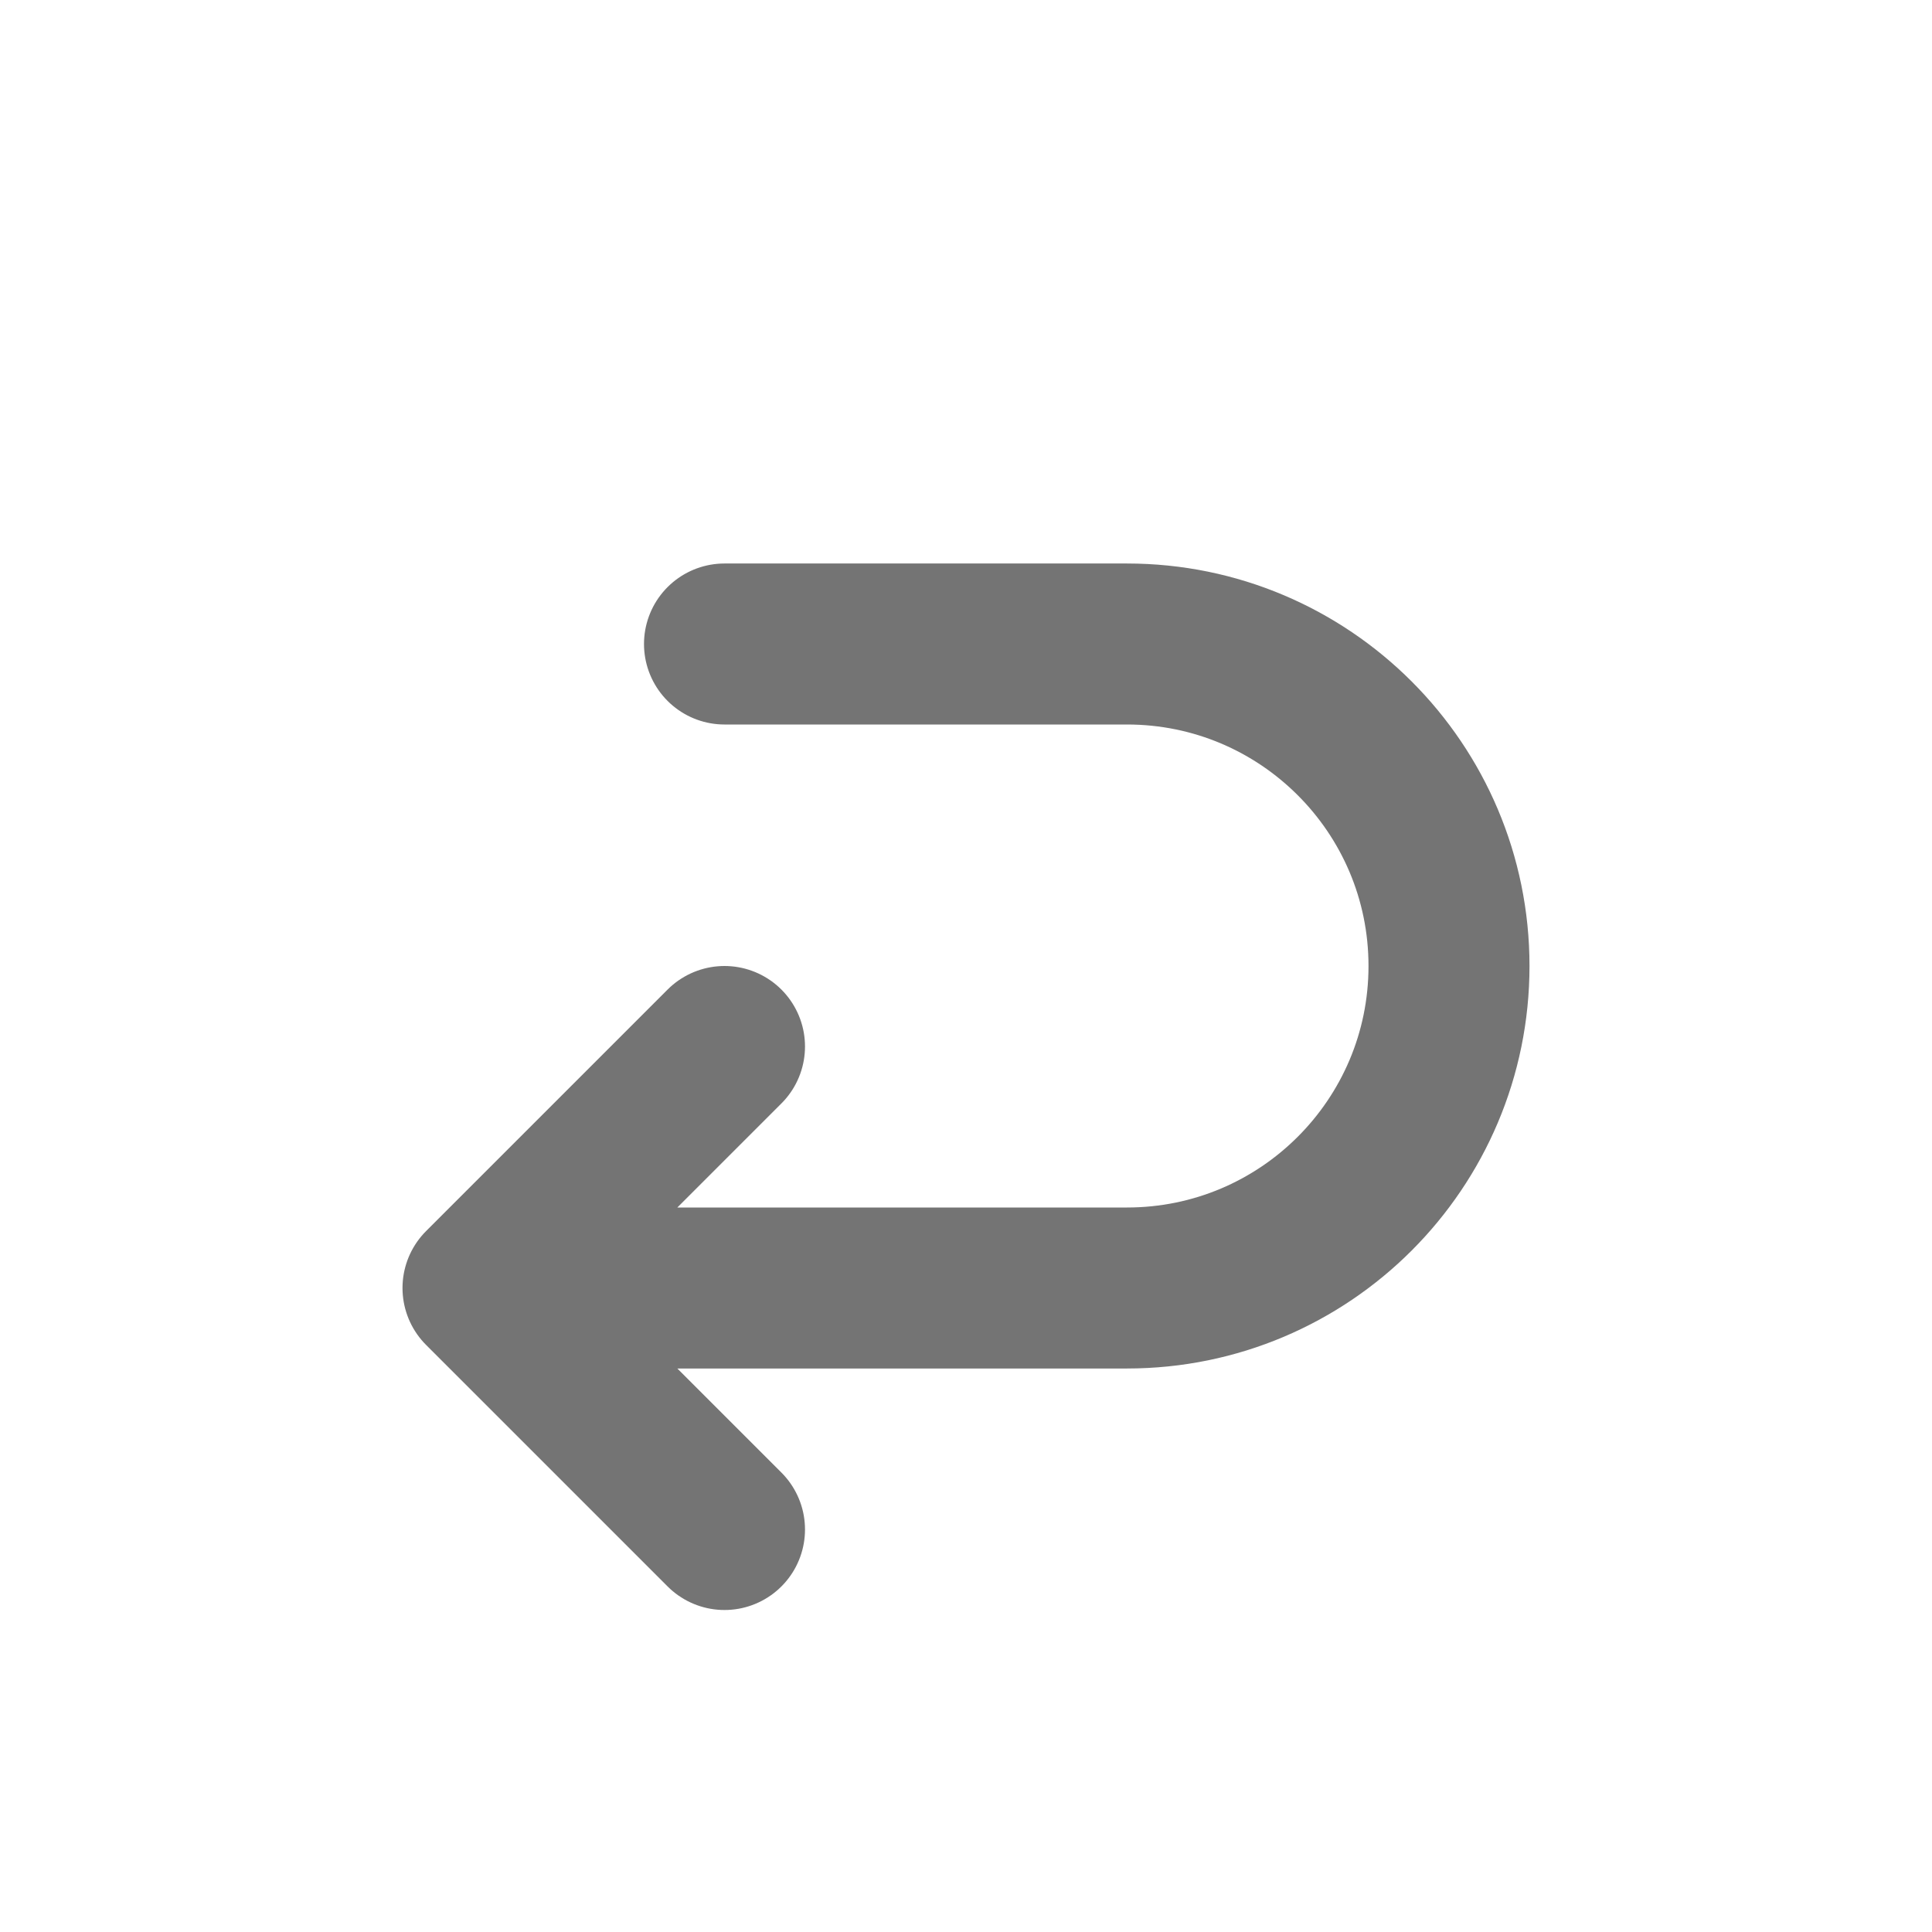
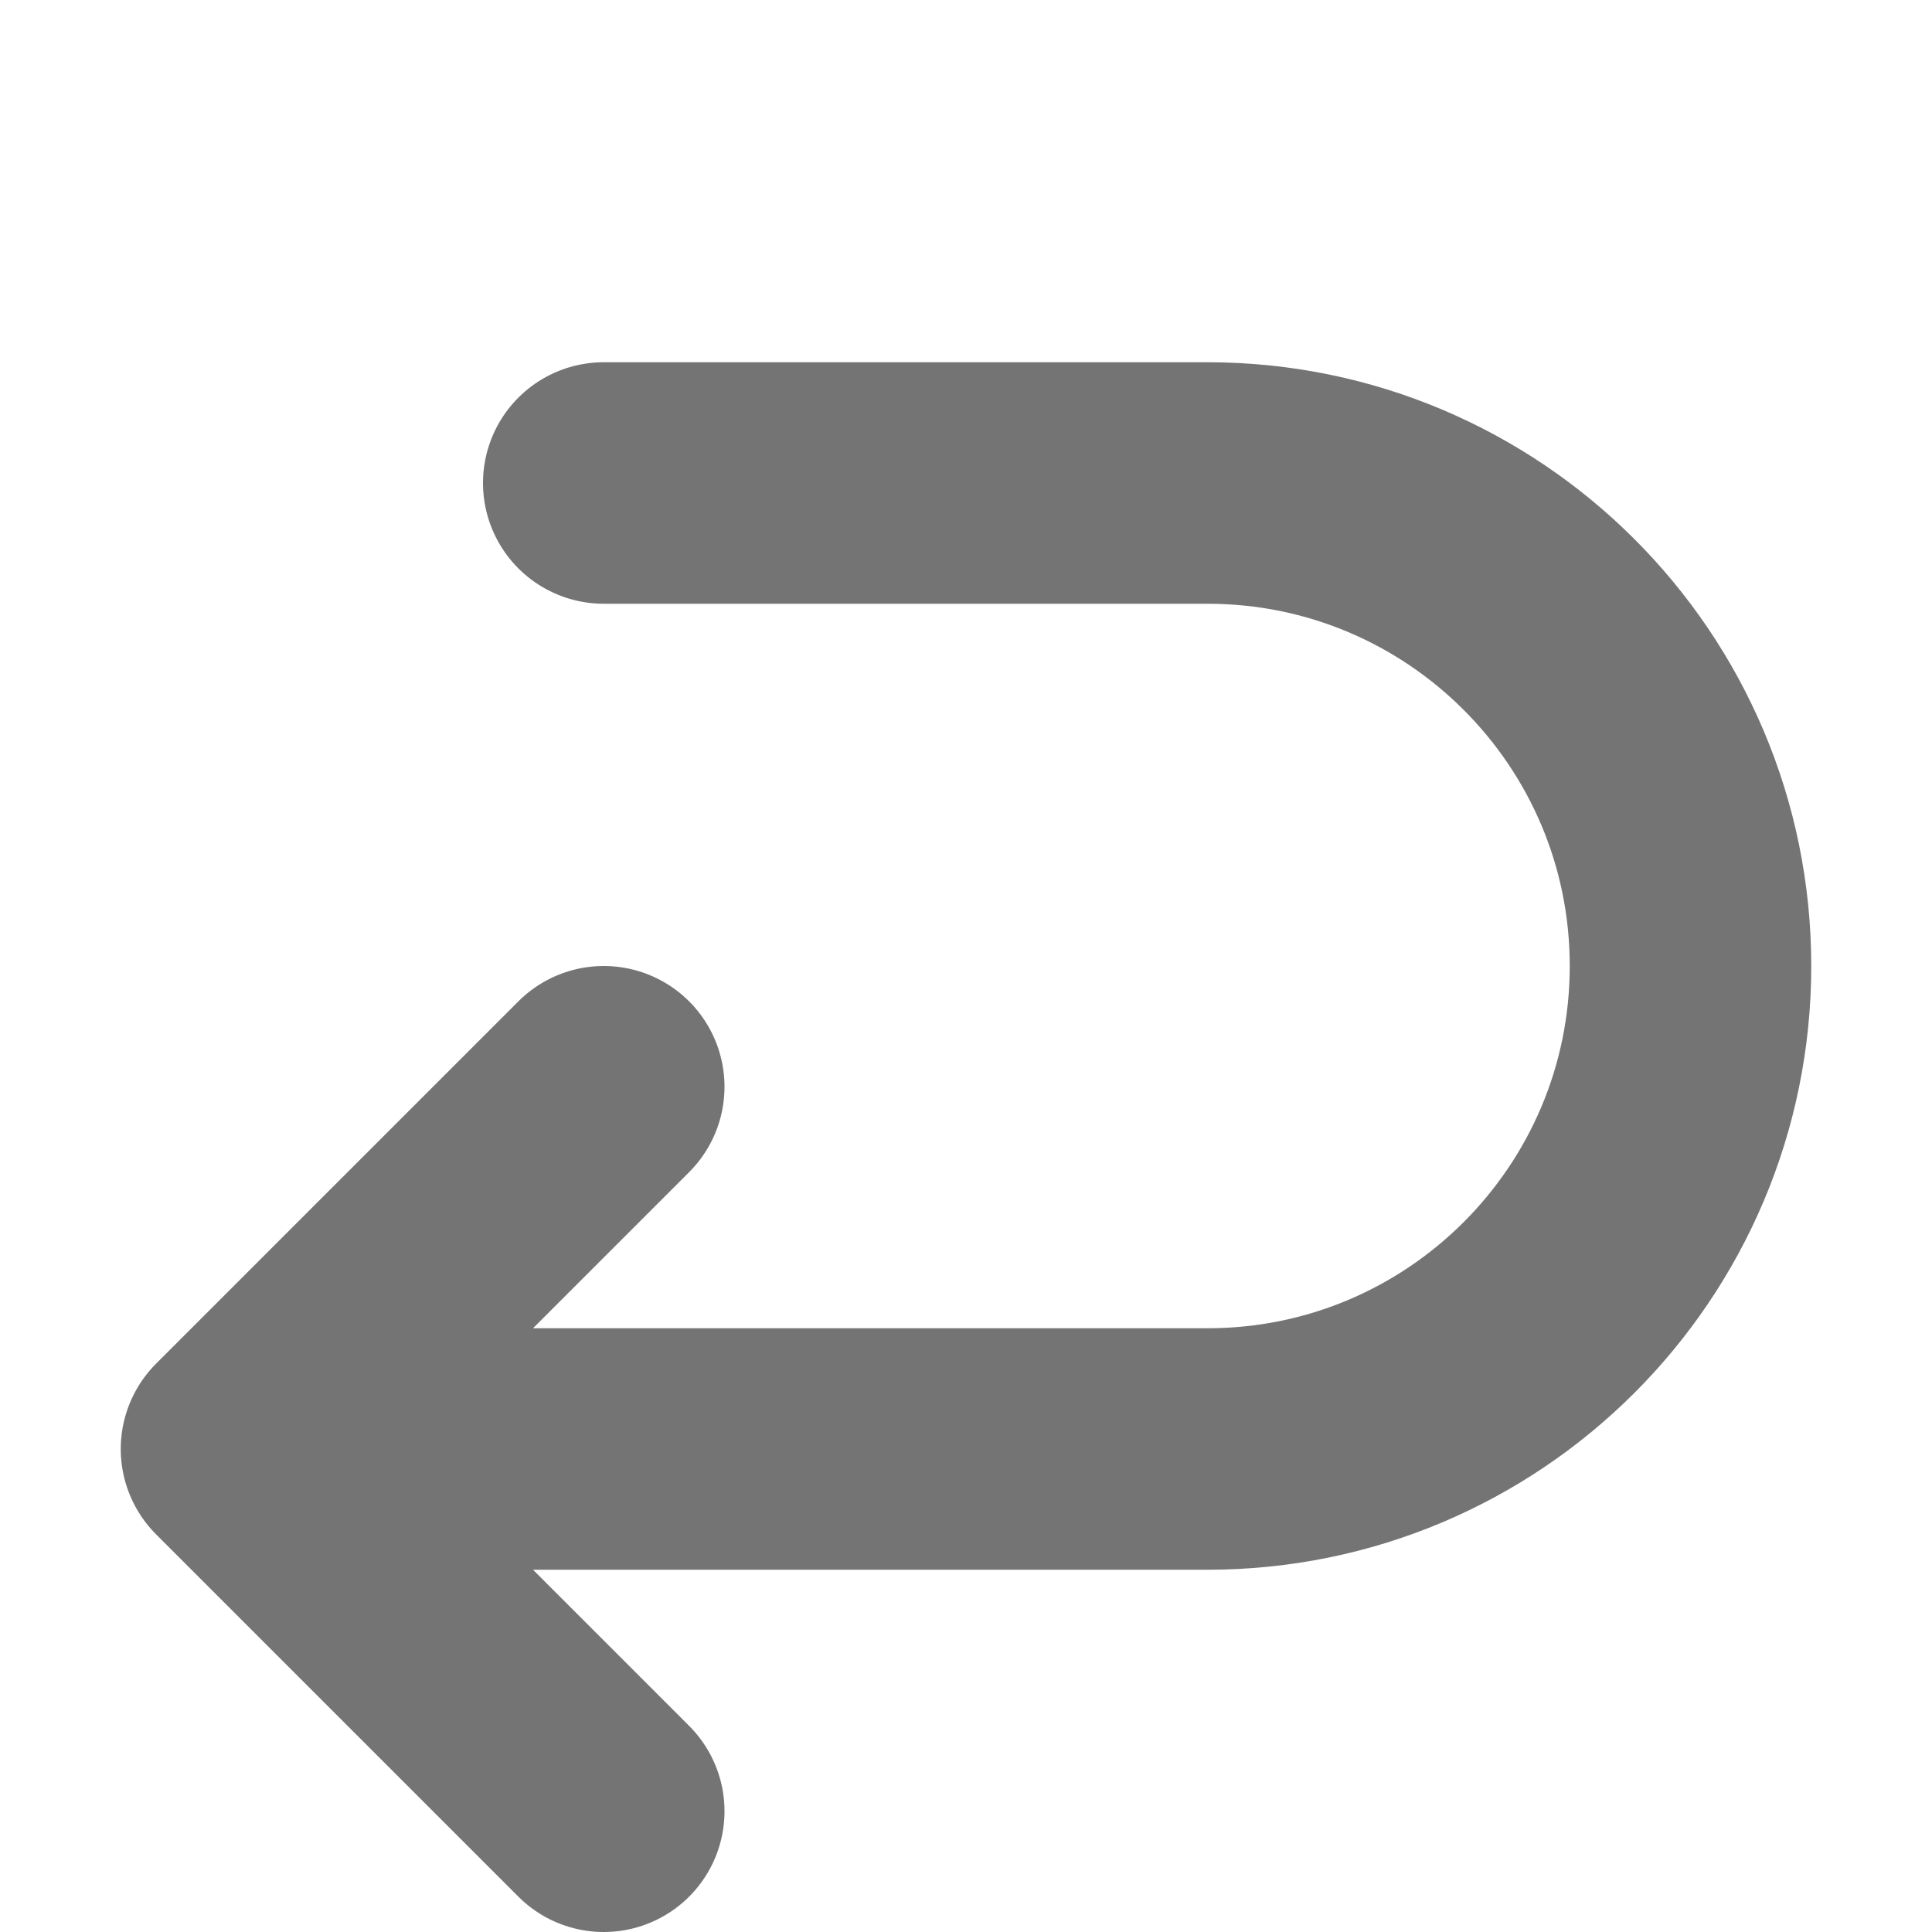
- <svg xmlns="http://www.w3.org/2000/svg" width="24" height="24" viewBox="0 0 24 24" fill="none">
-   <path d="M9 8H14C16.209 8 18 9.791 18 12V12C18 14.209 16.209 16 14 16H6M6 16L9 13M6 16L9 19" stroke="#747474" stroke-width="2" stroke-linecap="round" stroke-linejoin="round" />
+ <svg xmlns="http://www.w3.org/2000/svg" width="16" height="16" viewBox="0 0 16 16" fill="none">
+   <path d="M5 4H10C12.209 4 14 5.791 14 8V8C14 10.209 12.209 12 10 12H2M2 12L5 9M2 12L5 15" stroke="#747474" stroke-width="2" stroke-linecap="round" stroke-linejoin="round" />
</svg>
